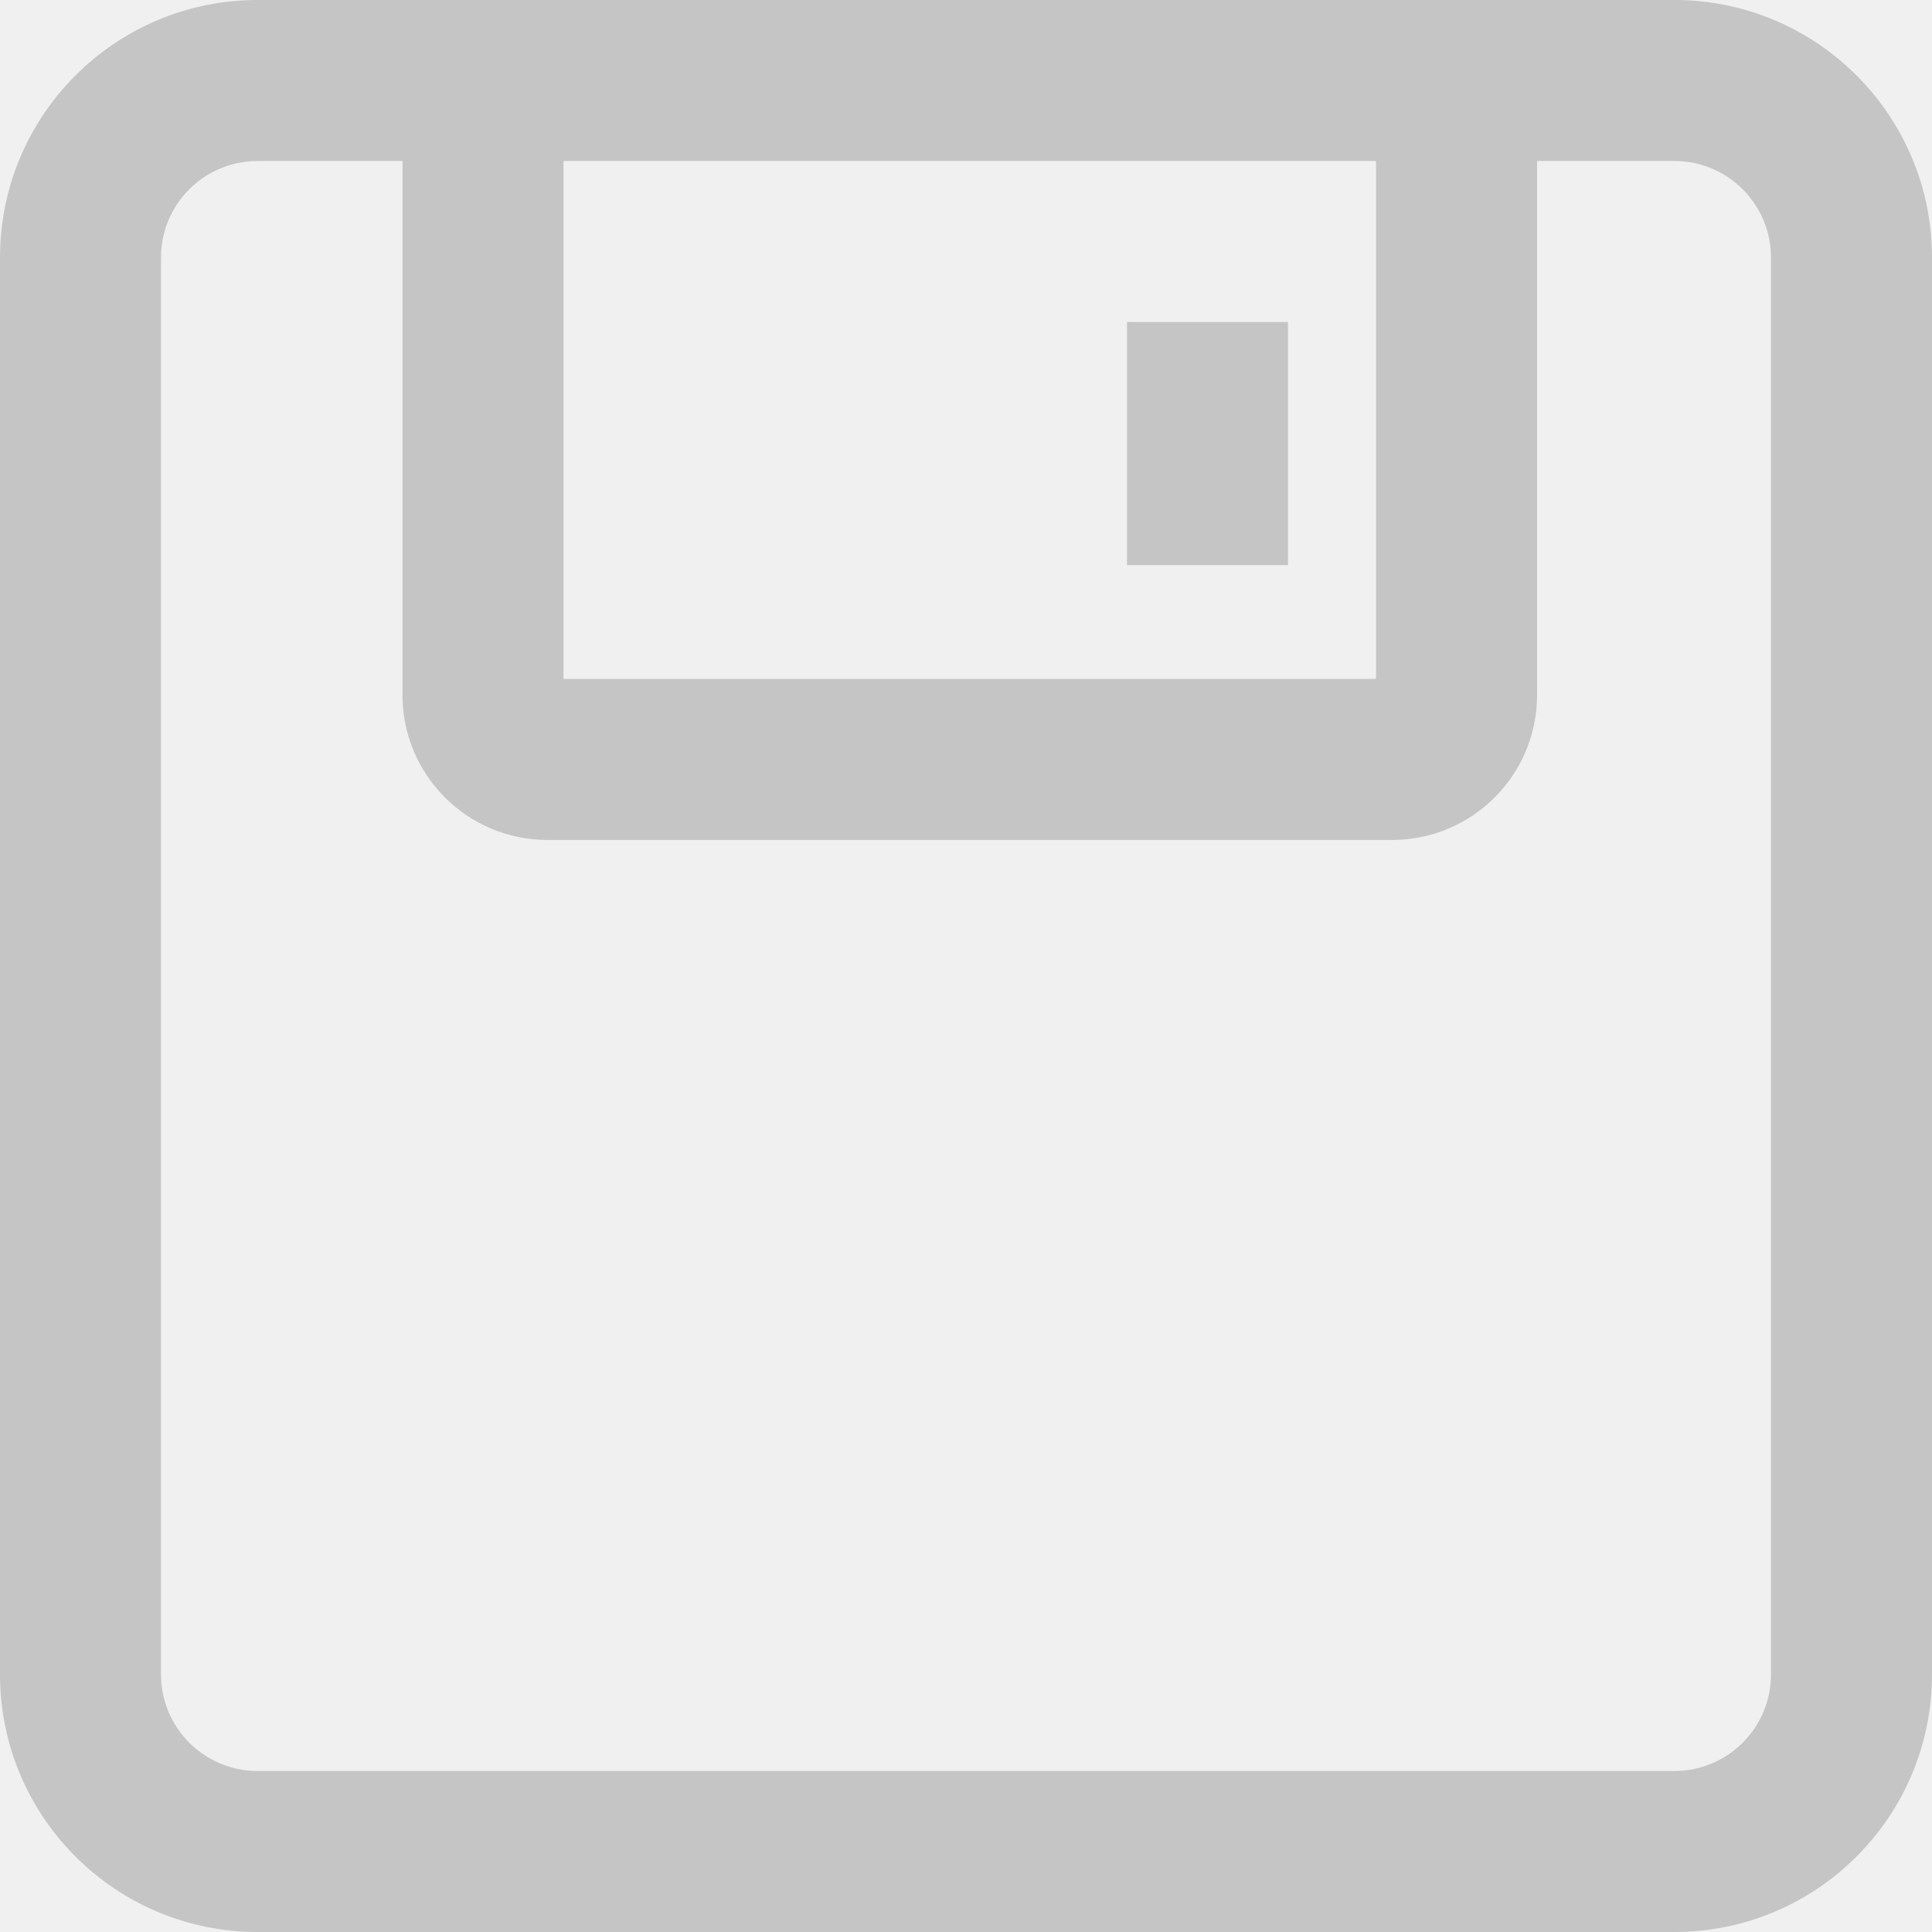
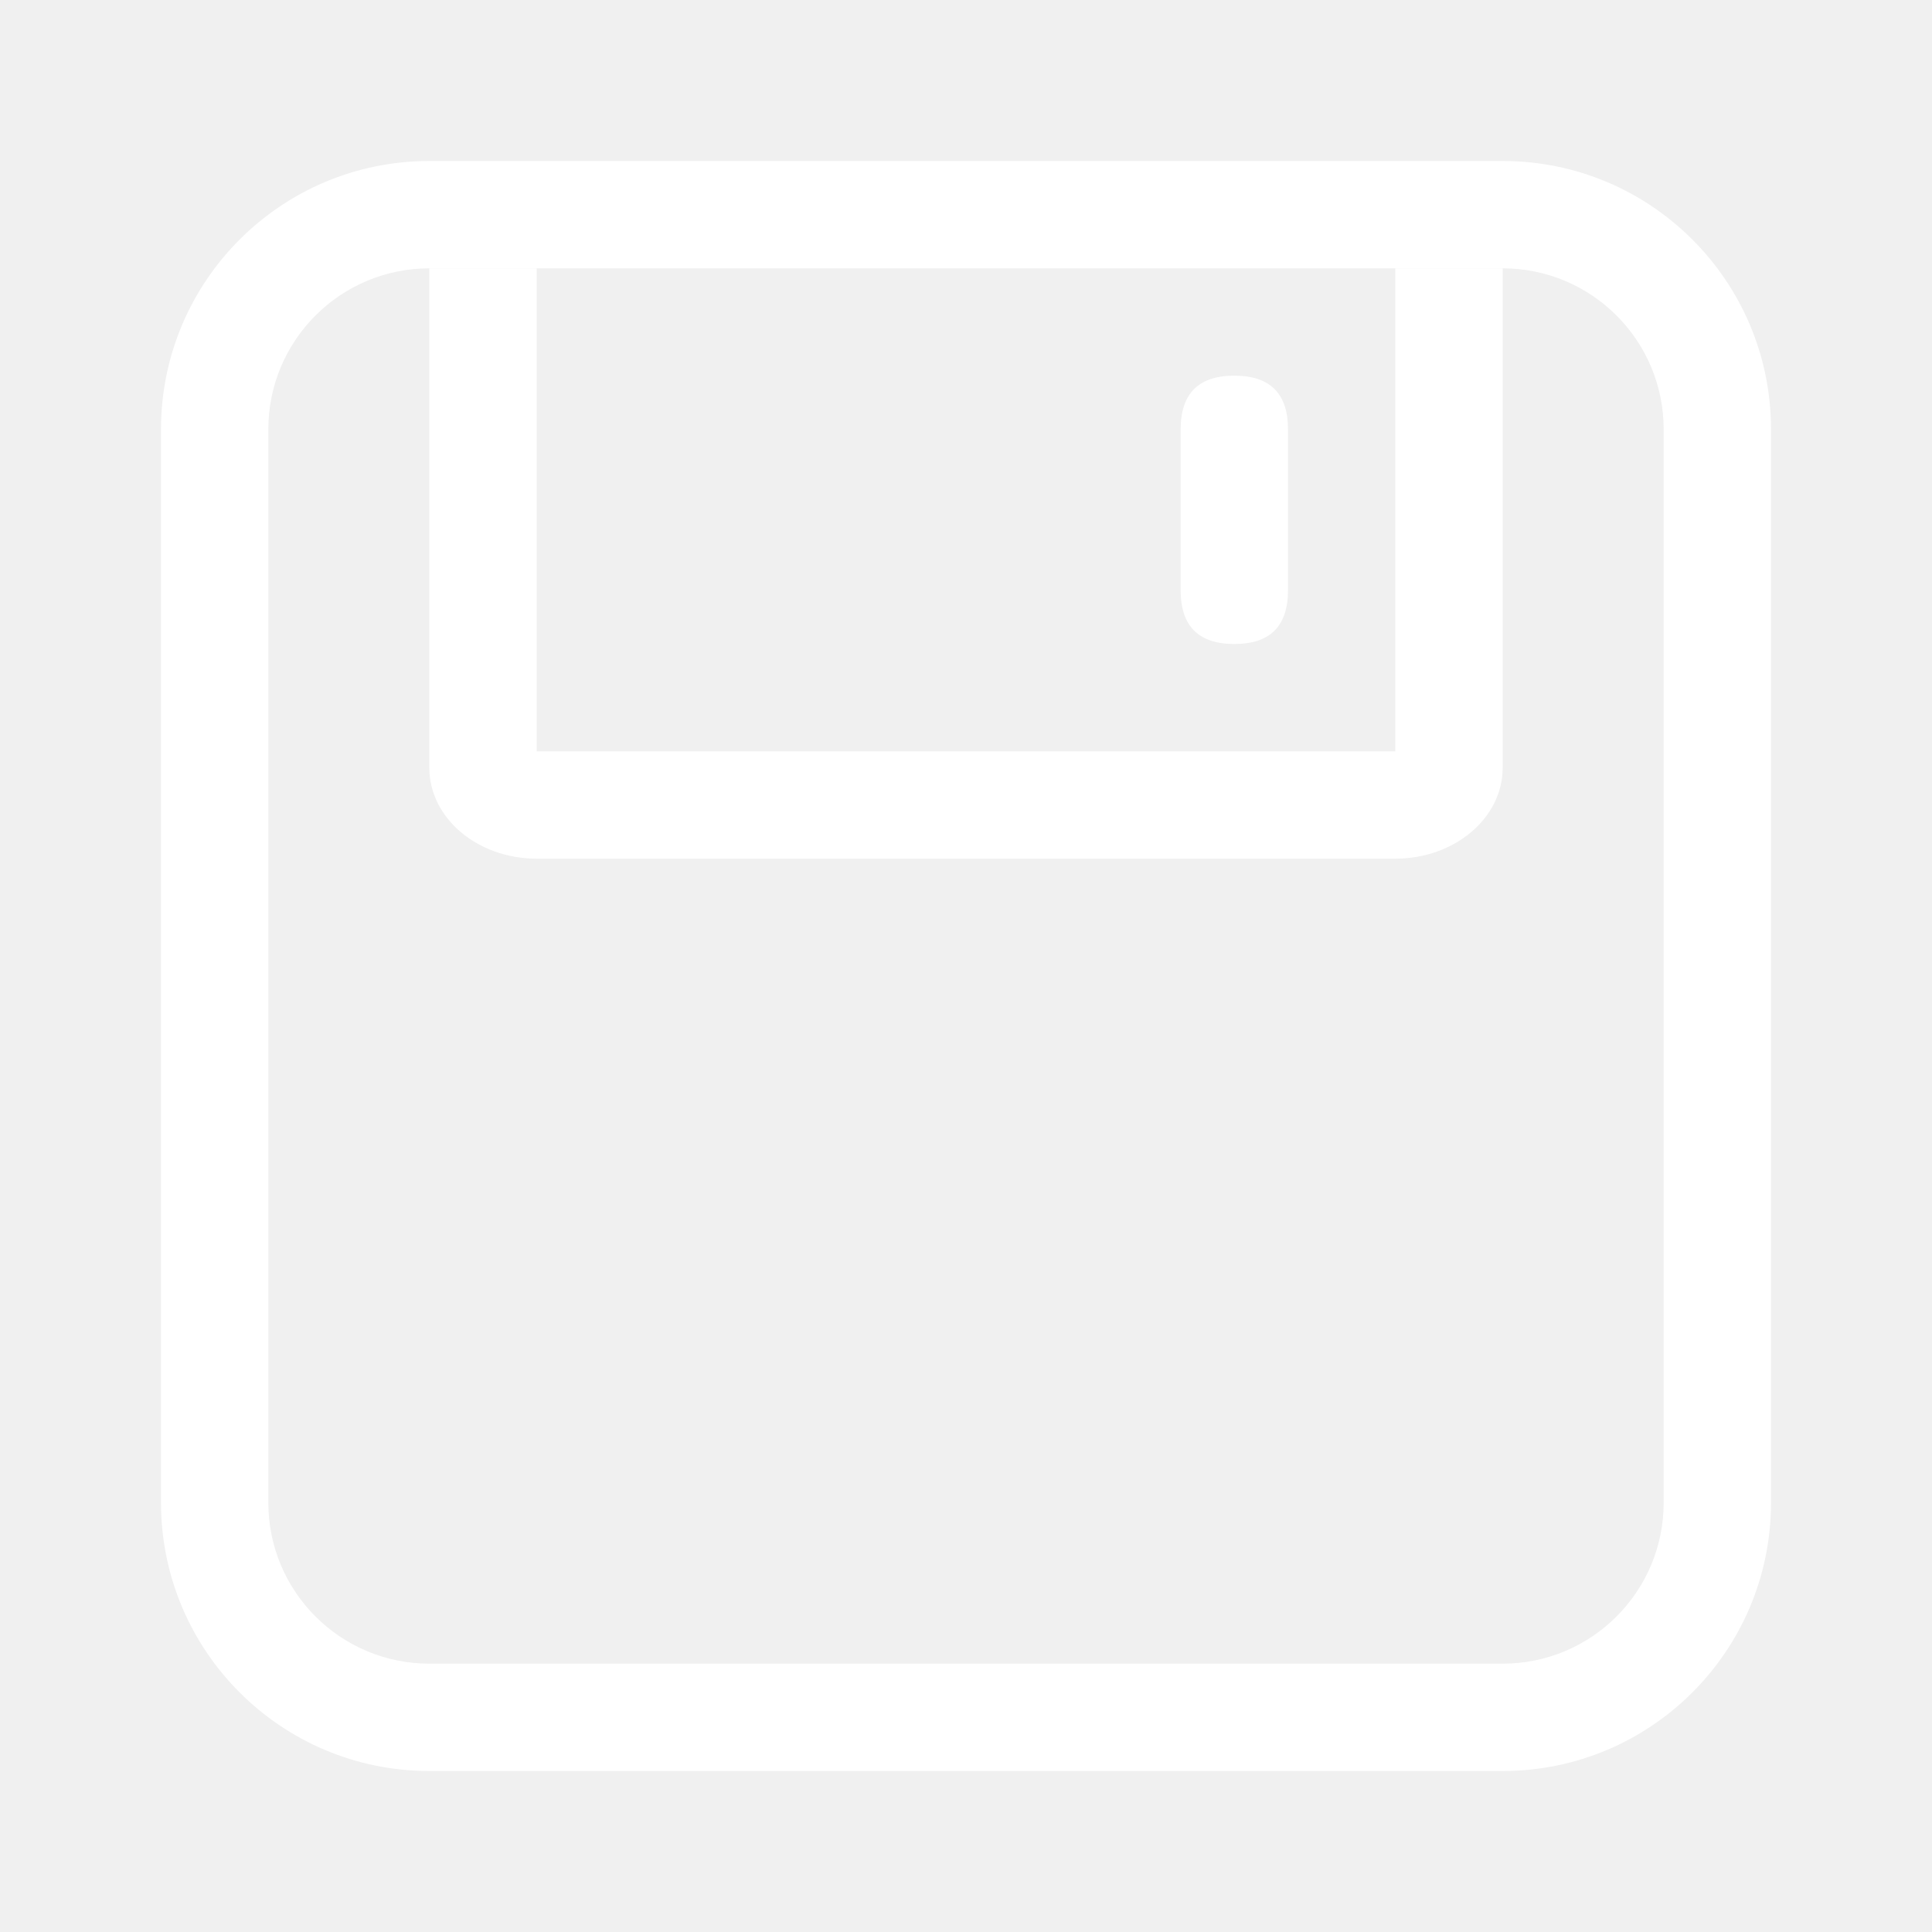
- <svg xmlns="http://www.w3.org/2000/svg" t="1606134920695" class="icon" viewBox="0 0 1024 1024" version="1.1" p-id="3670" width="32" height="32">
-   <path d="M729.344 0h85.333v368.384a76.8 76.8 0 0 1-76.8 76.8H290.133a76.8 76.8 0 0 1-76.8-76.8V0h85.333v359.851h430.677V0z" fill="#c5c5c5" p-id="3671" />
-   <path d="M136.533 85.333a51.2 51.2 0 0 0-51.2 51.2v750.933a51.2 51.2 0 0 0 51.2 51.2h750.933a51.2 51.2 0 0 0 51.2-51.2V136.533a51.2 51.2 0 0 0-51.2-51.2H136.533z m0-85.333h750.933A136.533 136.533 0 0 1 1024 136.533v750.933a136.533 136.533 0 0 1-136.533 136.533H136.533A136.533 136.533 0 0 1 0 887.467V136.533A136.533 136.533 0 0 1 136.533 0z" fill="#c5c5c5" p-id="3672" />
-   <path d="M597.333 170.667h85.333v128.853H597.333z" fill="#c5c5c5" p-id="3673" />
+ <svg xmlns="http://www.w3.org/2000/svg" t="1606228350488" class="icon" viewBox="0 0 1024 1024" version="1.1" p-id="4568" width="48" height="48">
+   <path d="M227.556 142.222a85.333 85.333 0 0 0-85.333 85.333v568.889a85.333 85.333 0 0 0 85.333 85.333h568.889a85.333 85.333 0 0 0 85.333-85.333V227.556a85.333 85.333 0 0 0-85.333-85.333H227.556z m0-56.889h568.889a142.222 142.222 0 0 1 142.222 142.222v568.889a142.222 142.222 0 0 1-142.222 142.222H227.556a142.222 142.222 0 0 1-142.222-142.222V227.556a142.222 142.222 0 0 1 142.222-142.222z" fill="#ffffff" p-id="4569" />
+   <path d="M284.444 142.222v256h455.111V142.222h56.889v264.761c0 26.567-25.458 48.128-56.889 48.128H284.444c-31.431 0-56.889-21.561-56.889-48.128V142.222h56.889z" fill="#ffffff" p-id="4570" />
+   <path d="M625.778 199.111m28.444 0l0 0q28.444 0 28.444 28.444l0 85.333q0 28.444-28.444 28.444l0 0q-28.444 0-28.444-28.444l0-85.333q0-28.444 28.444-28.444Z" fill="#ffffff" p-id="4571" />
</svg>
